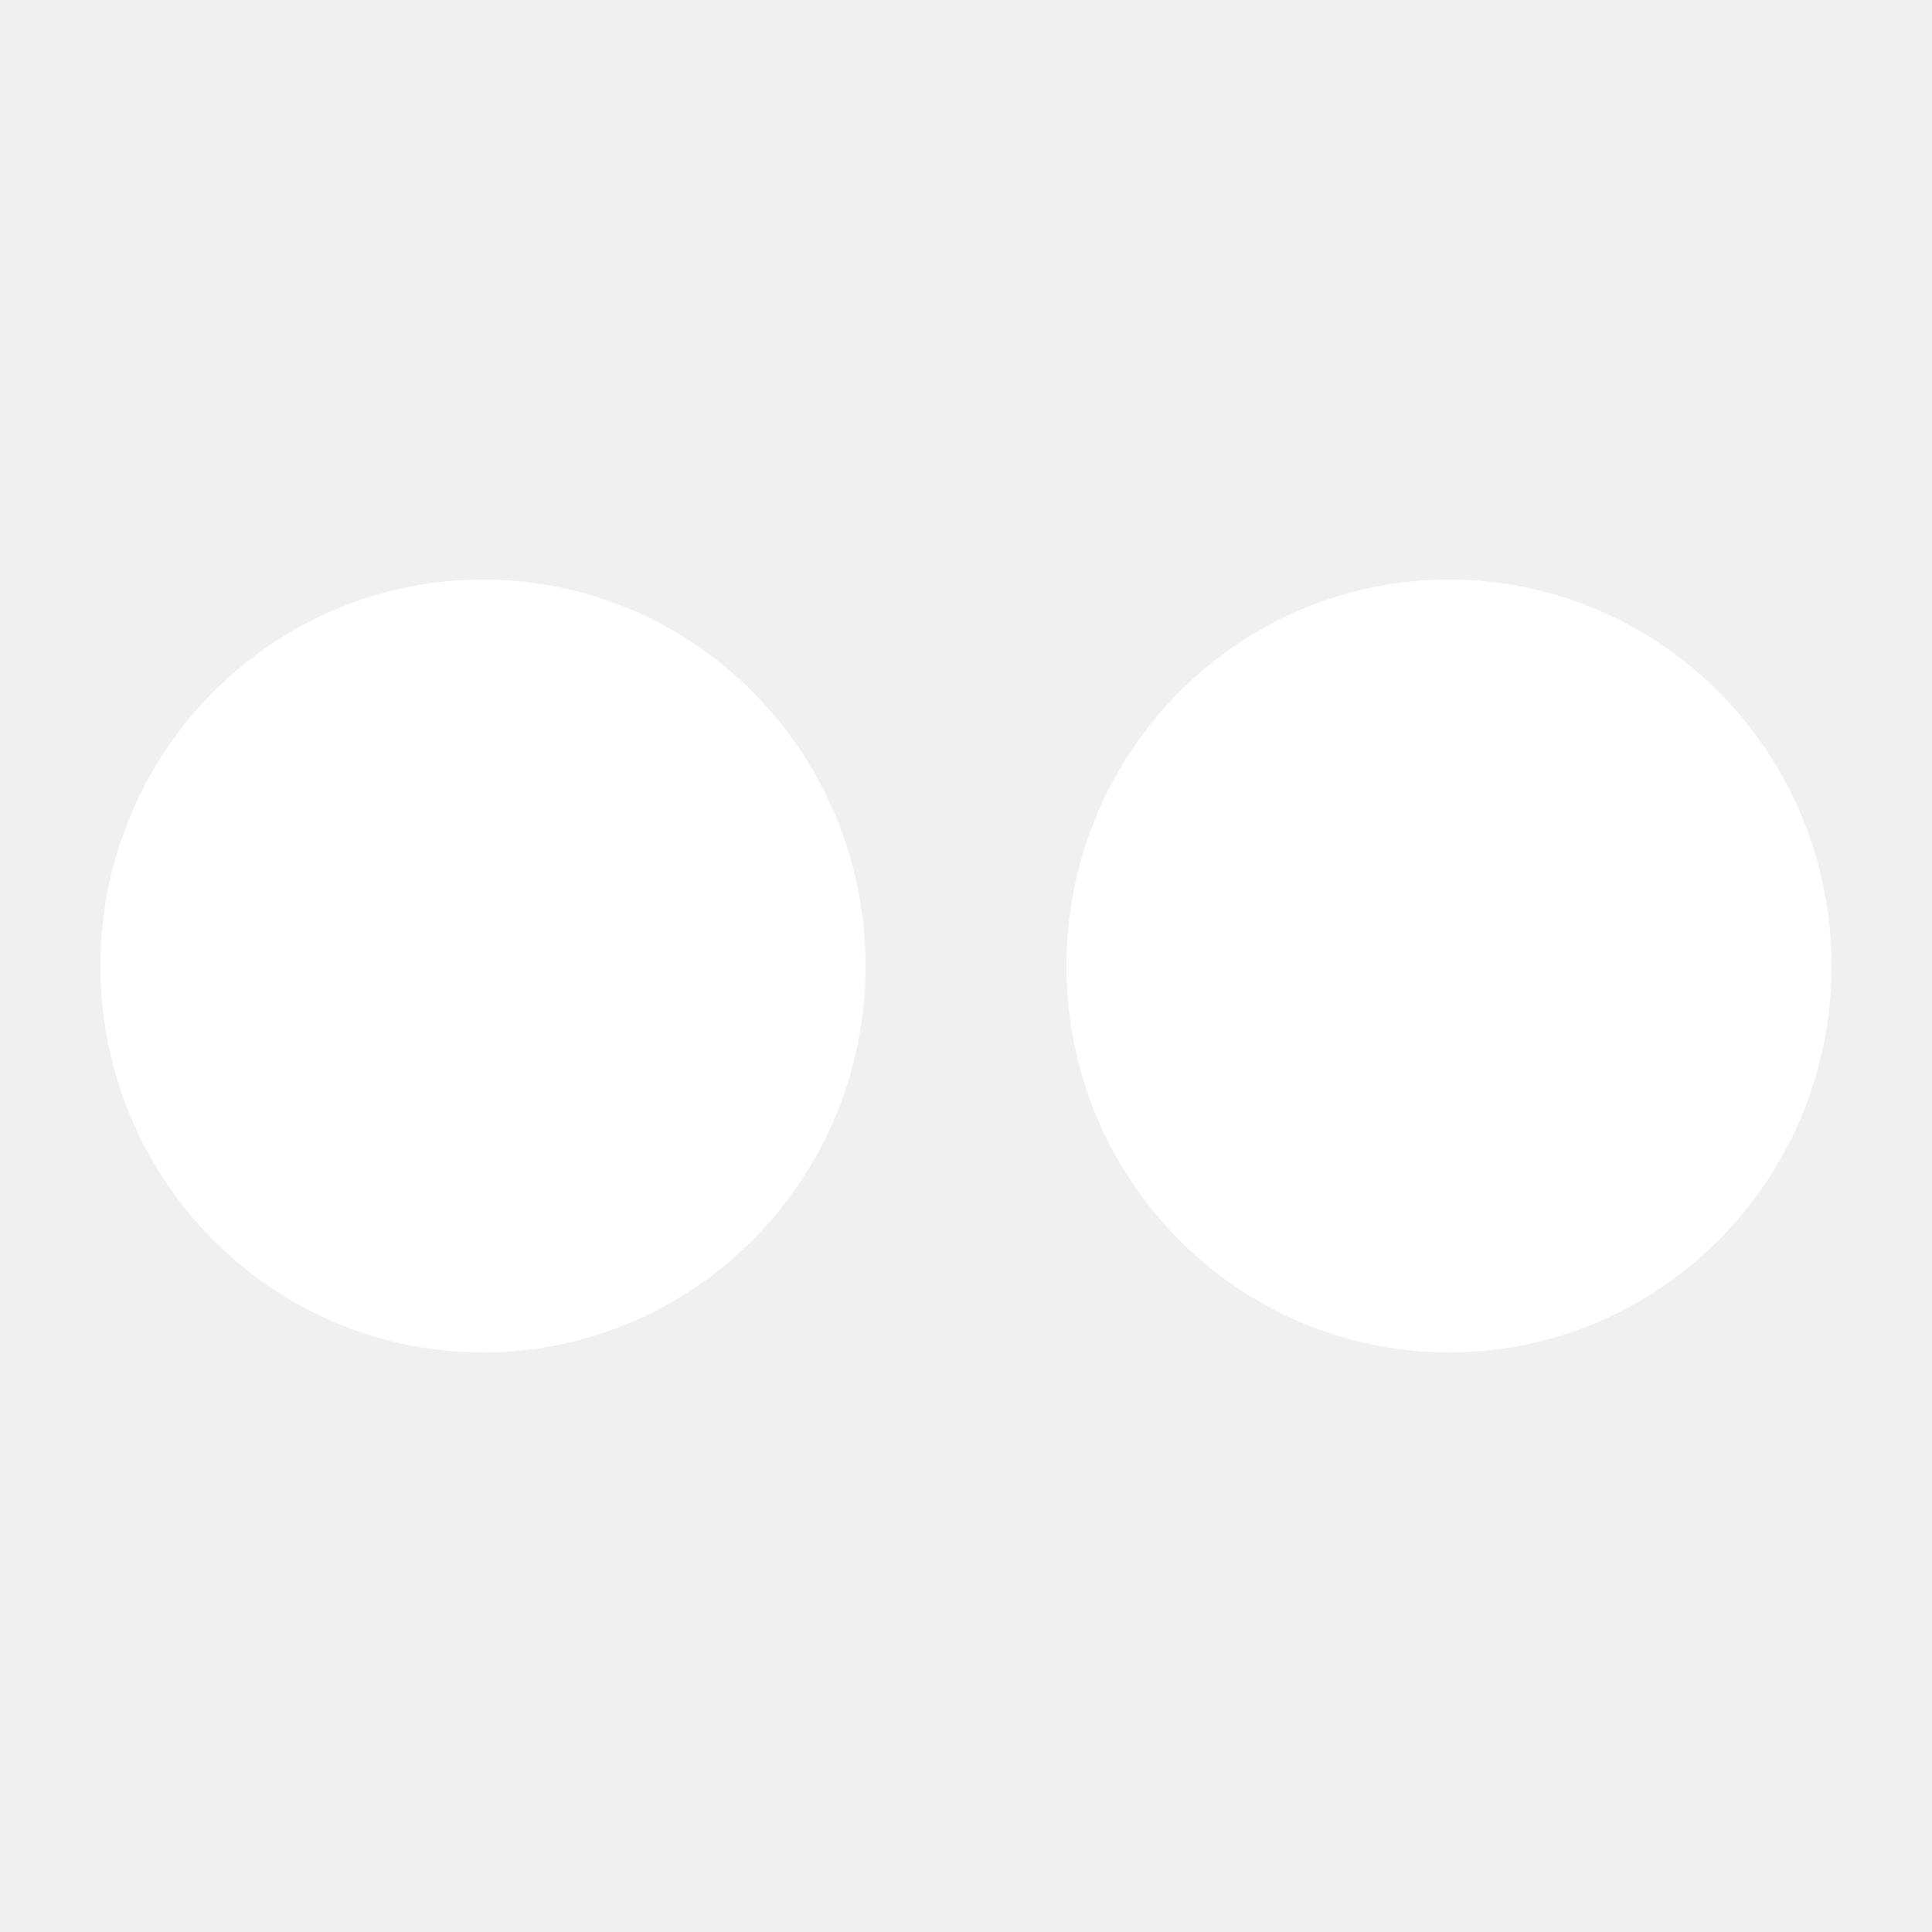
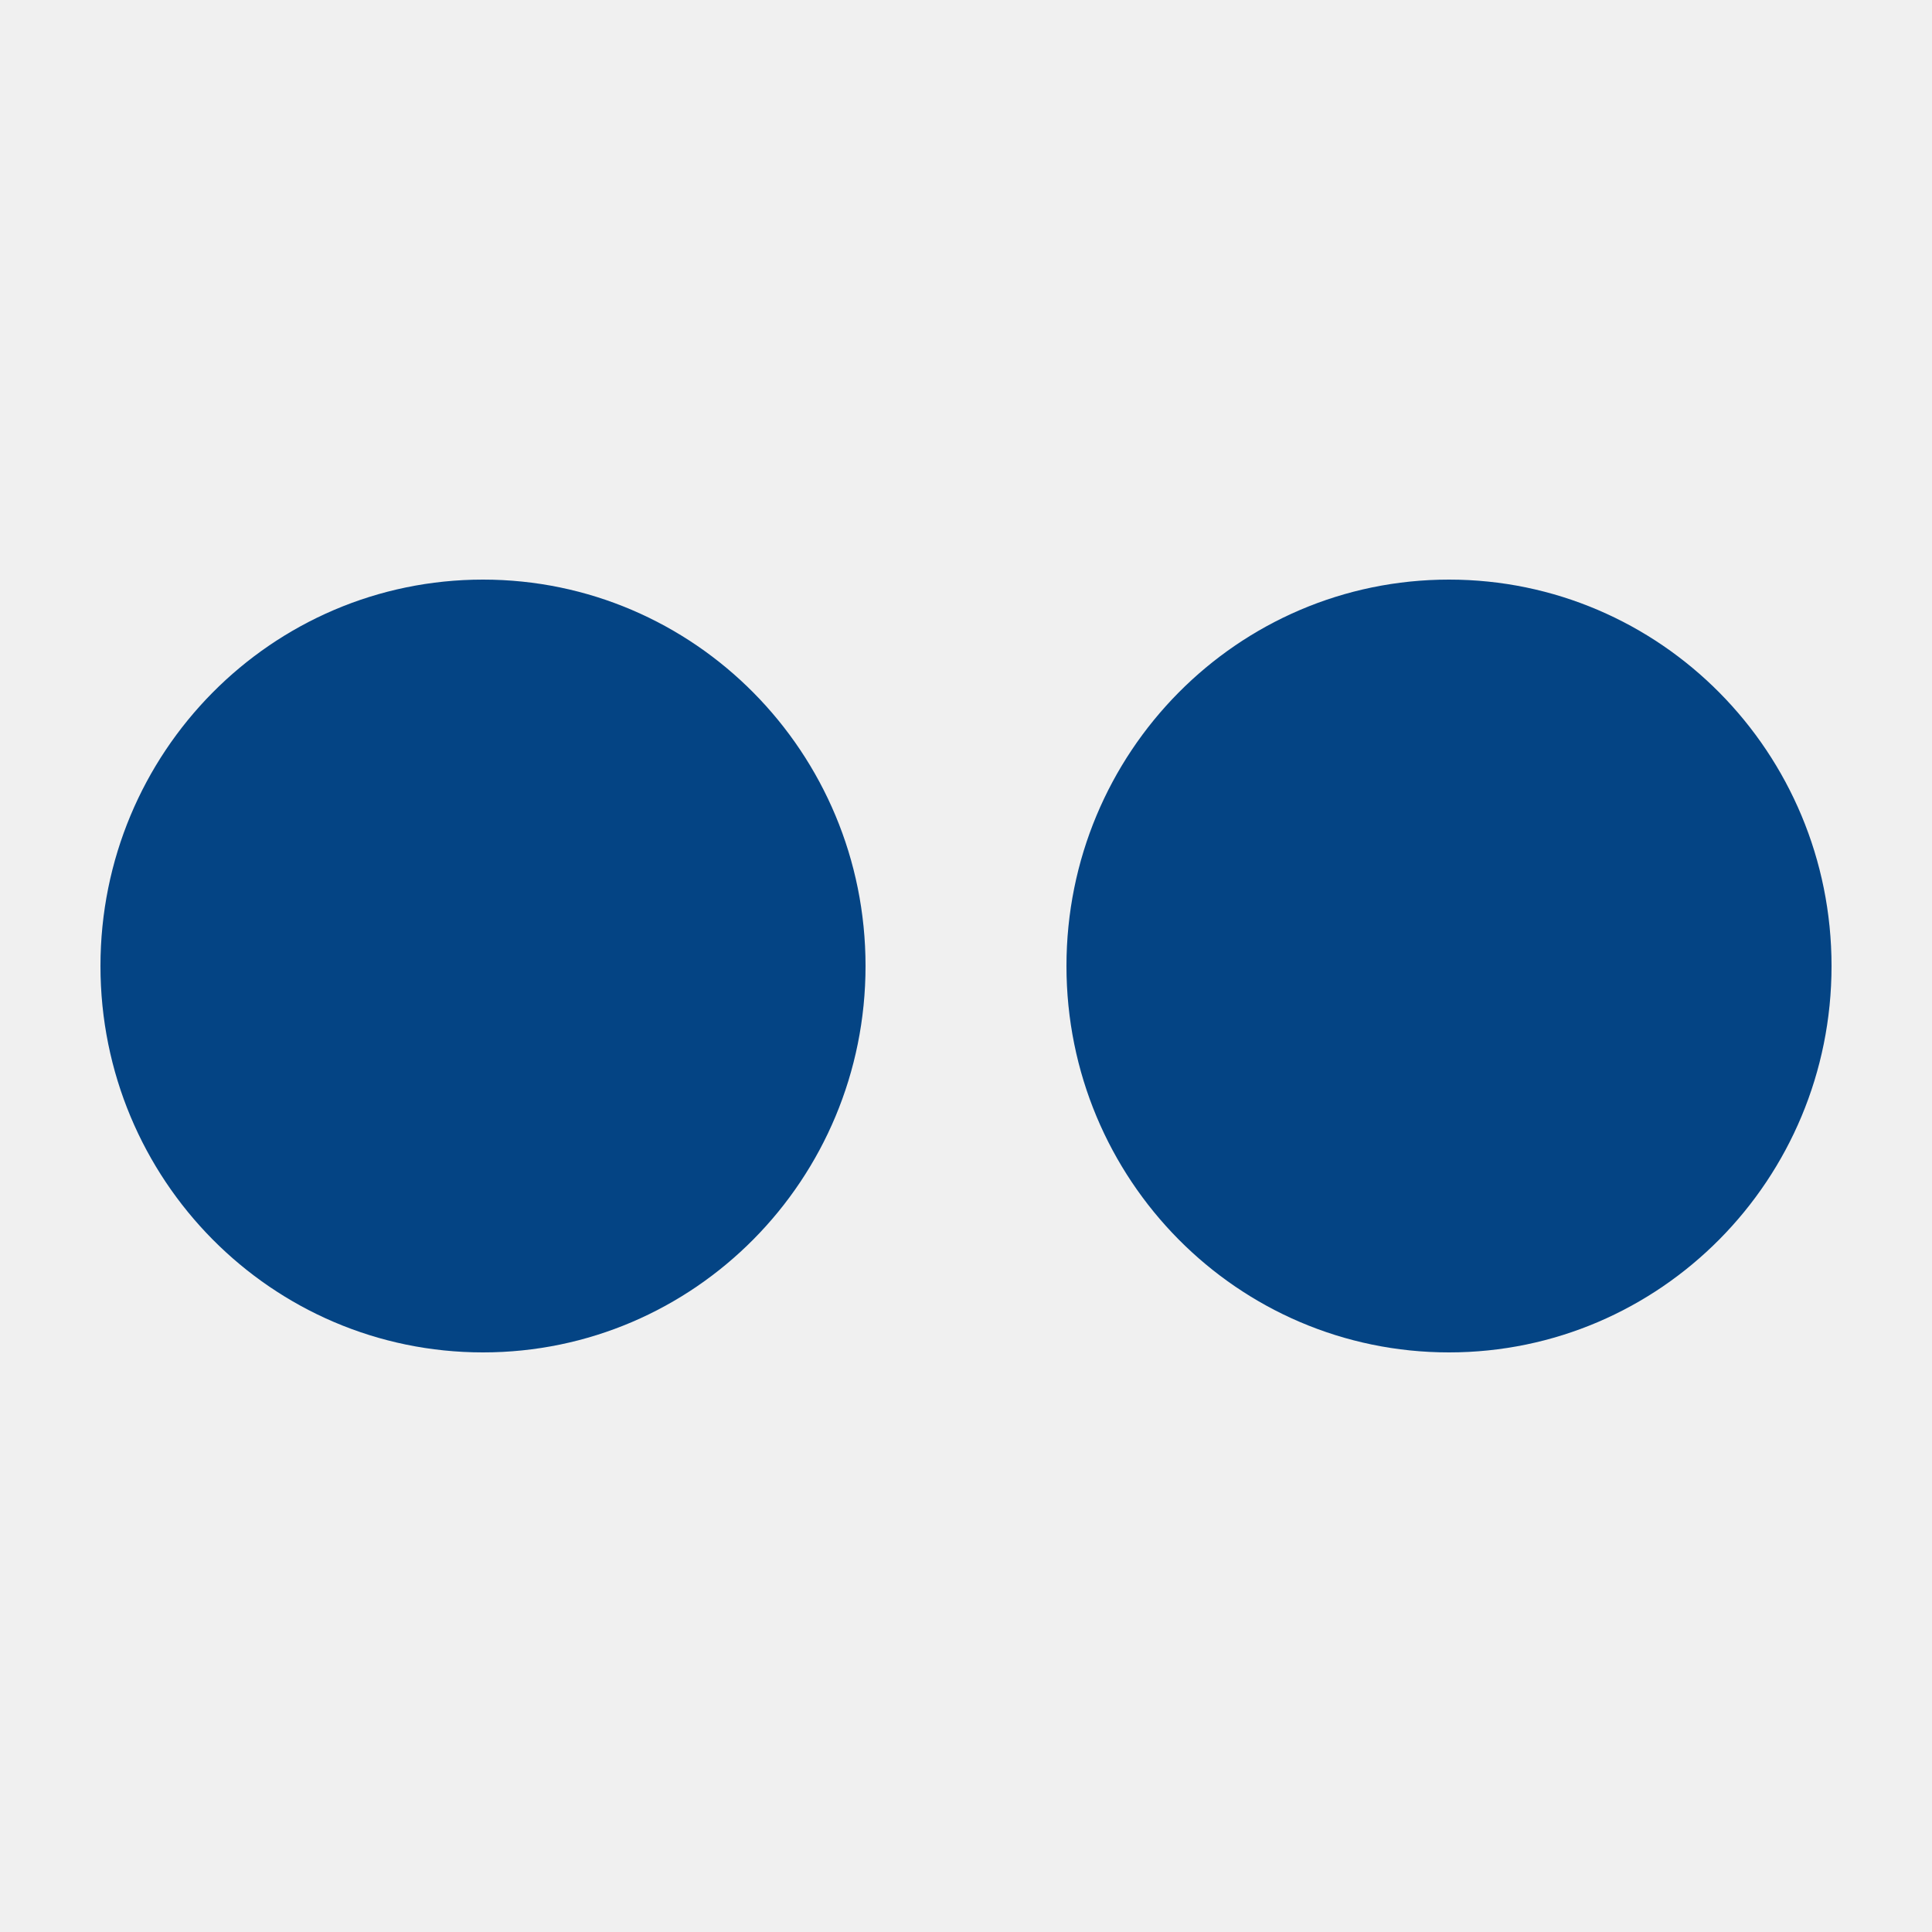
<svg xmlns="http://www.w3.org/2000/svg" version="1.1" id="Flickr" x="0px" y="0px" viewBox="0 0 20 20" enable-background="new 0 0 20 20" xml:space="preserve">
-   <path fill="white" d="M5,14c-2.188,0-3.96-1.789-3.96-4c0-2.211,1.772-4,3.96-4c2.187,0,3.96,1.789,3.96,4C8.96,12.211,7.187,14,5,14z" />
-   <path fill="white" d="M15,14c-2.188,0-3.96-1.789-3.96-4c0-2.211,1.772-4,3.96-4c2.187,0,3.96,1.789,3.96,4C18.96,12.211,17.187,14,15,14z" />
+   <path fill="#044484" d="M5,14c-2.188,0-3.96-1.789-3.96-4c0-2.211,1.772-4,3.96-4c2.187,0,3.96,1.789,3.96,4C8.96,12.211,7.187,14,5,14z" />
+   <path fill="#044484" d="M15,14c-2.188,0-3.96-1.789-3.96-4c0-2.211,1.772-4,3.96-4c2.187,0,3.96,1.789,3.96,4C18.96,12.211,17.187,14,15,14z" />
</svg>
